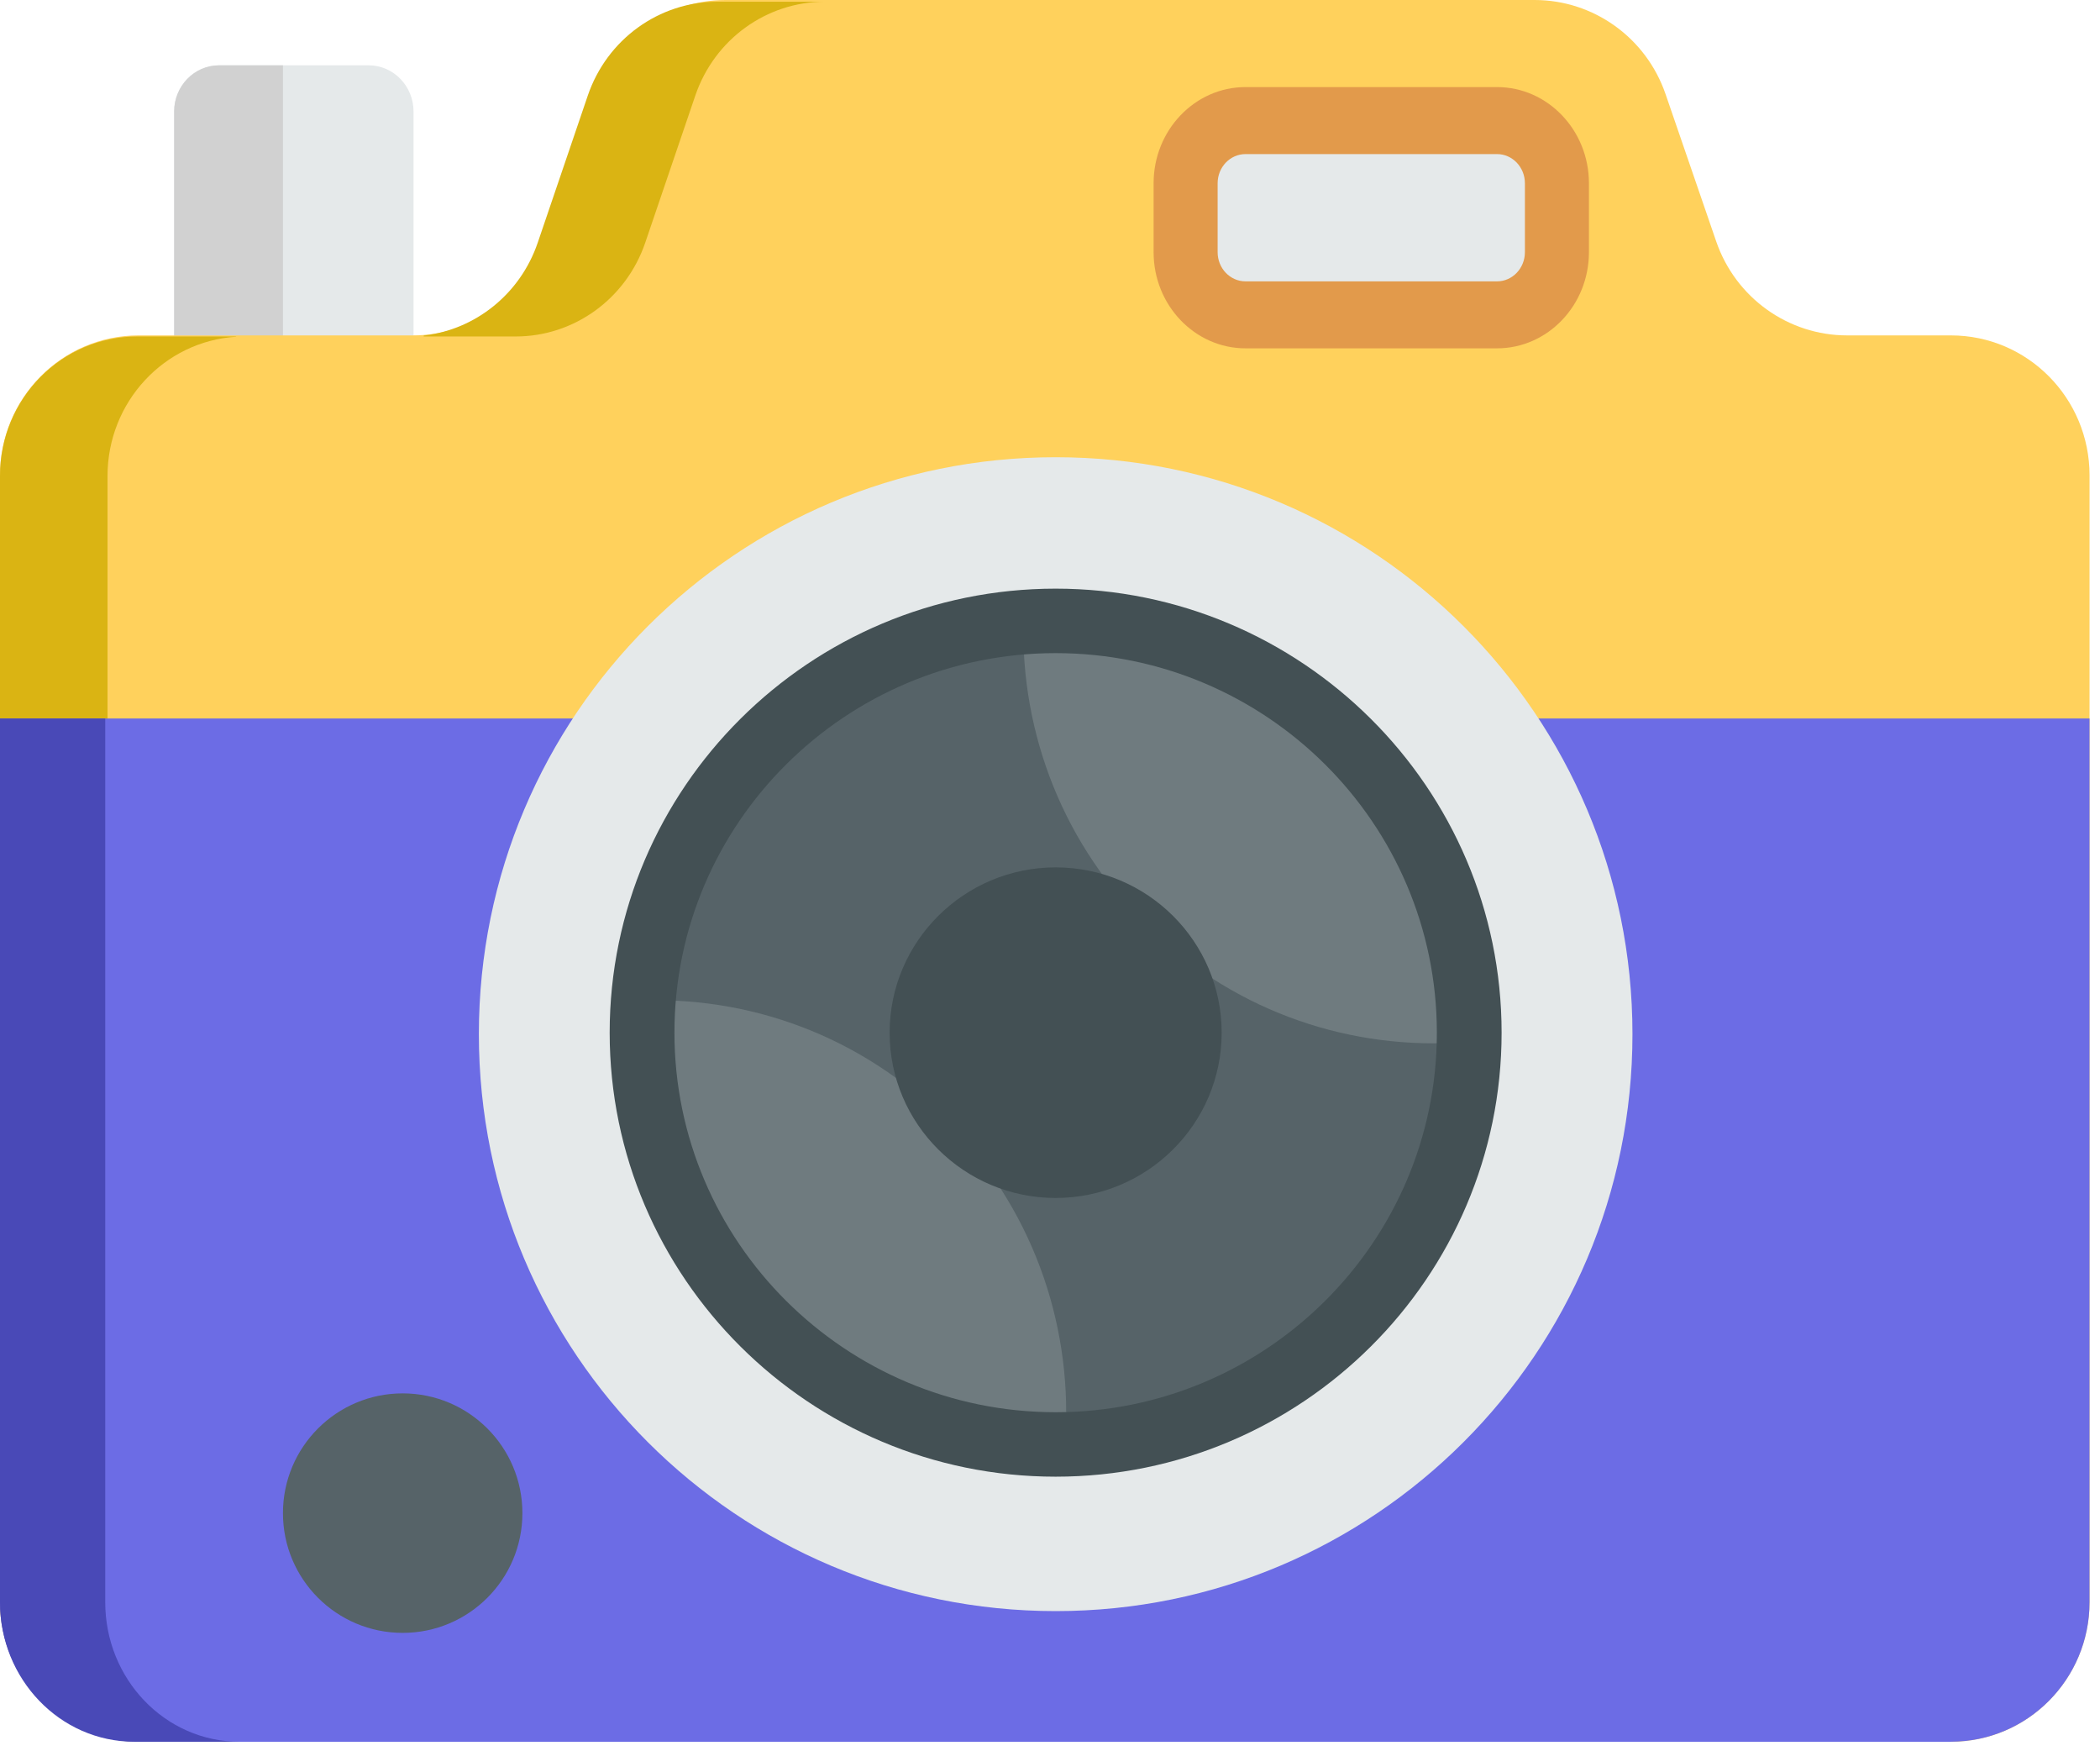
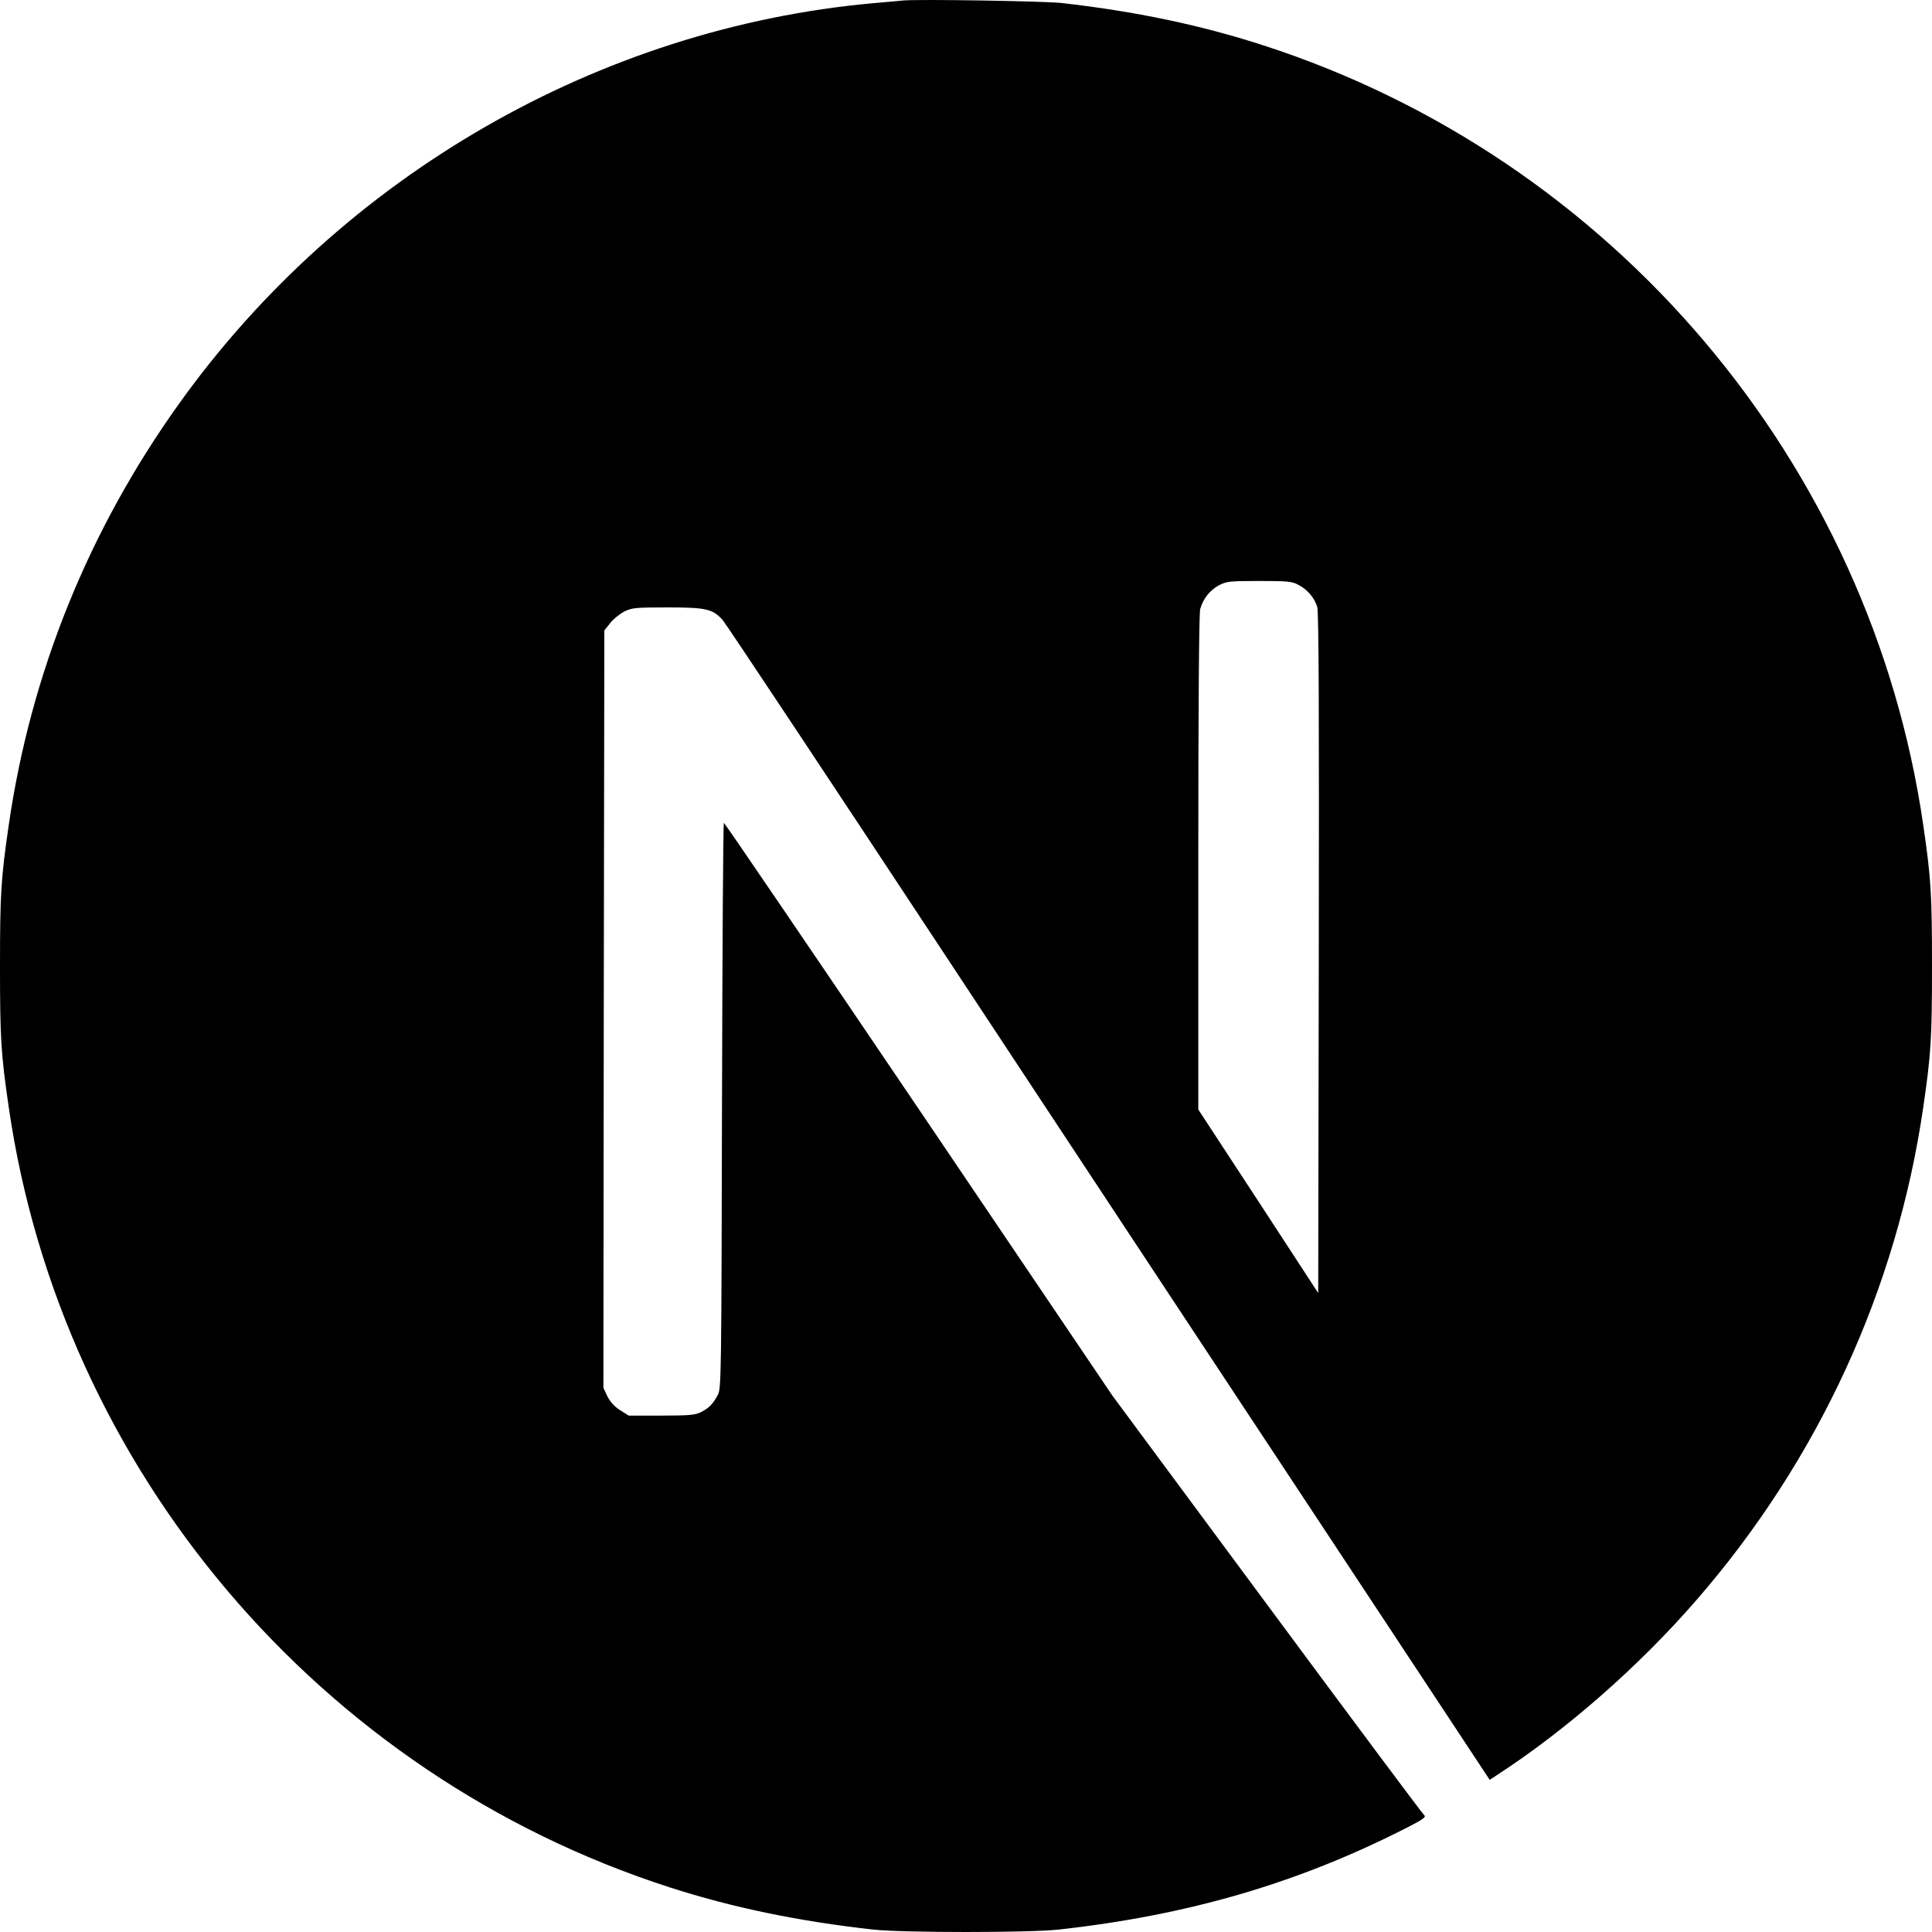
- <svg xmlns="http://www.w3.org/2000/svg" width="96px" height="80px" viewBox="0 0 96 80" version="1.1">
-   <g id="Personal-1-mixed" stroke="none" stroke-width="1" fill="none" fill-rule="evenodd">
-     <g transform="translate(-1170, -1708)" fill-rule="nonzero" id="services">
-       <g transform="translate(350, 1552)">
-         <g id="1-copy-4" transform="translate(702, 109)">
-           <g id="camera" transform="translate(118, 47)">
-             <path d="M18.905,18.905 L18.905,5.102 C18.905,3.933 17.986,2.985 16.853,2.985 L10.013,2.985 C8.879,2.985 7.96,3.933 7.96,5.102 L7.96,18.905" id="Path" fill="#E5E9EA" />
-             <path d="M12.935,18.905 L12.935,2.985 L10.015,2.985 C8.88,2.985 7.96,3.933 7.96,5.102 L7.96,18.905" id="Path" fill="#D1D1D1" />
-             <path d="M95.522,21.722 L95.522,73.21 C95.522,76.74 92.684,79.602 89.183,79.602 L6.34,79.602 C2.838,79.602 0,76.74 0,73.21 L0,21.722 C0,18.191 2.838,15.329 6.34,15.329 L18.875,15.329 C21.575,15.329 23.981,13.606 24.866,11.033 L27.18,4.299 C28.065,1.726 30.468,0 33.17,0 L70.151,0 C72.851,0 75.254,1.726 76.139,4.299 L78.455,11.033 C79.34,13.606 81.744,15.329 84.444,15.329 L89.183,15.329 C92.684,15.329 95.522,18.191 95.522,21.722 Z" id="Path" fill="#FFD15C" />
-             <g id="Group" fill="#DAB413">
-               <path d="M11.182,79.523 L6.267,79.523 C2.806,79.523 0,76.667 0,73.144 L0,21.757 C0,18.234 2.806,15.378 6.267,15.378 L10.793,15.378 L10.793,15.39 C7.512,15.596 4.915,18.368 4.915,21.757 L4.915,73.144 C4.915,76.667 7.721,79.523 11.182,79.523 Z" id="Path" />
-               <path d="M37.707,0.079 C35.036,0.079 32.66,1.801 31.785,4.369 L29.497,11.09 C28.622,13.658 26.244,15.378 23.574,15.378 L19.369,15.378 L19.369,15.337 C21.744,15.062 23.786,13.428 24.582,11.09 L26.87,4.369 C27.745,1.801 30.121,0.079 32.792,0.079 C32.793,0.079 37.707,0.079 37.707,0.079 Z" id="Path" />
-             </g>
-             <path d="M95.522,32.836 L95.522,73.225 C95.522,76.747 92.684,79.602 89.183,79.602 L6.34,79.602 C2.838,79.602 0,76.747 0,73.225 L0,32.836 L95.522,32.836 Z" id="Path" fill="#6C6CE5" />
-             <path d="M10.945,79.602 L6.135,79.602 C2.747,79.602 0,76.747 0,73.225 L0,32.836 L4.811,32.836 L4.811,73.225 C4.811,76.747 7.557,79.602 10.945,79.602 Z" id="Path" fill="#4949B7" />
-             <circle id="Oval" fill="#E5E9EA" cx="48.259" cy="47.264" r="26.368" />
-             <path d="M66.667,46.765 C66.667,52.332 64.261,57.336 60.431,60.798 C57.078,63.827 52.638,65.672 47.762,65.672 C42.888,65.672 38.446,63.827 35.093,60.798 C31.263,57.338 28.856,52.332 28.856,46.765 C28.856,41.198 31.263,36.192 35.093,32.735 C38.446,29.704 42.888,27.861 47.762,27.861 C52.638,27.861 57.078,29.706 60.431,32.735 C64.261,36.194 66.667,41.198 66.667,46.765 Z" id="Path" fill="#566368" />
-             <g id="Group" transform="translate(28.85572, 27.8607)" fill="#6F7B7F">
-               <path d="M32.154,5.522 C36.055,9.443 37.877,14.662 37.618,19.798 C32.508,20.057 27.314,18.227 23.413,14.306 C19.512,10.385 17.69,5.166 17.95,0.032 C23.059,-0.229 28.252,1.601 32.154,5.522 Z" id="Path" />
-               <path d="M14.396,23.368 C18.297,27.289 20.119,32.508 19.86,37.644 C14.751,37.905 9.555,36.075 5.654,32.154 C1.752,28.233 -0.069,23.011 0.192,17.878 C5.301,17.617 10.494,19.447 14.396,23.368 Z" id="Path" />
-             </g>
-             <g id="Group" transform="translate(27.8607, 26.86567)" fill="#435054">
-               <path d="M20.397,40.623 C9.156,40.623 0.01,31.52 0.01,20.33 C0.01,9.141 9.156,0.037 20.397,0.037 C31.639,0.037 40.784,9.141 40.784,20.33 C40.784,31.52 31.639,40.623 20.397,40.623 Z M20.397,2.984 C10.788,2.984 2.971,10.765 2.971,20.33 C2.971,29.895 10.788,37.677 20.397,37.677 C30.007,37.677 37.824,29.895 37.824,20.33 C37.824,10.765 30.007,2.984 20.397,2.984 Z" id="Shape" />
-               <path d="M20.397,12.776 C16.212,12.776 12.808,16.165 12.808,20.331 C12.808,24.496 16.212,27.885 20.397,27.885 C24.582,27.885 27.987,24.496 27.987,20.331 C27.987,16.165 24.582,12.776 20.397,12.776 Z" id="Path" />
-             </g>
-             <path d="M57.454,13.93 L68.914,13.93 C70.42,13.93 71.642,12.637 71.642,11.042 L71.642,7.864 C71.642,6.268 70.421,4.975 68.914,4.975 L57.454,4.975 C55.948,4.975 54.726,6.268 54.726,7.864 L54.726,11.042 C54.726,12.637 55.948,13.93 57.454,13.93 Z" id="Path" fill="#E5E9EA" />
-             <path d="M68.436,15.92 L56.937,15.92 C54.621,15.92 52.736,13.949 52.736,11.526 L52.736,8.375 C52.736,5.952 54.621,3.98 56.937,3.98 L68.436,3.98 C70.752,3.98 72.637,5.952 72.637,8.375 L72.637,11.526 C72.637,13.949 70.752,15.92 68.436,15.92 Z M56.937,7.042 C56.234,7.042 55.663,7.64 55.663,8.375 L55.663,11.526 C55.663,12.261 56.234,12.859 56.937,12.859 L68.436,12.859 C69.139,12.859 69.71,12.261 69.71,11.526 L69.71,8.375 C69.71,7.64 69.139,7.042 68.436,7.042 C68.436,7.042 56.937,7.042 56.937,7.042 Z" id="Shape" fill="#E29A4B" />
-             <circle id="Oval" fill="#566368" cx="18.408" cy="69.154" r="5.473" />
-           </g>
-         </g>
-       </g>
-     </g>
+ <svg xmlns="http://www.w3.org/2000/svg" width="800px" height="800px" viewBox="0 0 256 256" version="1.1" preserveAspectRatio="xMidYMid">
+   <g>
+     <path d="M119.617,0.069 C119.066,0.119 117.315,0.294 115.738,0.419 C79.378,3.697 45.319,23.313 23.748,53.463 C11.736,70.227 4.054,89.243 1.151,109.385 C0.125,116.415 0,118.492 0,128.025 C0,137.558 0.125,139.635 1.151,146.666 C8.108,194.73 42.316,235.114 88.712,250.076 C97.02,252.754 105.778,254.58 115.738,255.681 C119.617,256.106 136.383,256.106 140.262,255.681 C157.454,253.779 172.018,249.526 186.382,242.195 C188.584,241.069 189.01,240.769 188.709,240.518 C188.509,240.368 179.125,227.783 167.864,212.57 L147.394,184.922 L121.744,146.966 C107.63,126.098 96.019,109.034 95.919,109.034 C95.819,109.009 95.718,125.873 95.668,146.465 C95.593,182.52 95.568,183.971 95.118,184.822 C94.467,186.048 93.967,186.549 92.916,187.099 C92.115,187.499 91.414,187.574 87.636,187.574 L83.306,187.574 L82.155,186.849 C81.404,186.373 80.854,185.748 80.479,185.022 L79.953,183.896 L80.003,133.73 L80.078,83.538 L80.854,82.562 C81.254,82.037 82.105,81.361 82.706,81.036 C83.732,80.536 84.132,80.486 88.461,80.486 C93.566,80.486 94.417,80.686 95.743,82.137 C96.119,82.537 110.007,103.455 126.624,128.651 C143.24,153.846 165.962,188.25 177.123,205.139 L197.393,235.84 L198.419,235.164 C207.503,229.259 217.112,220.852 224.719,212.095 C240.91,193.504 251.345,170.836 254.849,146.666 C255.875,139.635 256,137.558 256,128.025 C256,118.492 255.875,116.415 254.849,109.385 C247.892,61.32 213.684,20.936 167.288,5.974 C159.105,3.322 150.397,1.495 140.637,0.394 C138.235,0.144 121.694,-0.131 119.617,0.069 L119.617,0.069 Z M172.018,77.483 C173.219,78.084 174.195,79.235 174.545,80.436 C174.746,81.086 174.796,94.998 174.746,126.349 L174.671,171.336 L166.738,159.176 L158.78,147.016 L158.78,114.314 C158.78,93.171 158.88,81.286 159.03,80.711 C159.431,79.31 160.307,78.209 161.508,77.558 C162.534,77.033 162.909,76.983 166.838,76.983 C170.542,76.983 171.192,77.033 172.018,77.483 Z" fill="#000000">
+ 
+ </path>
  </g>
</svg>
